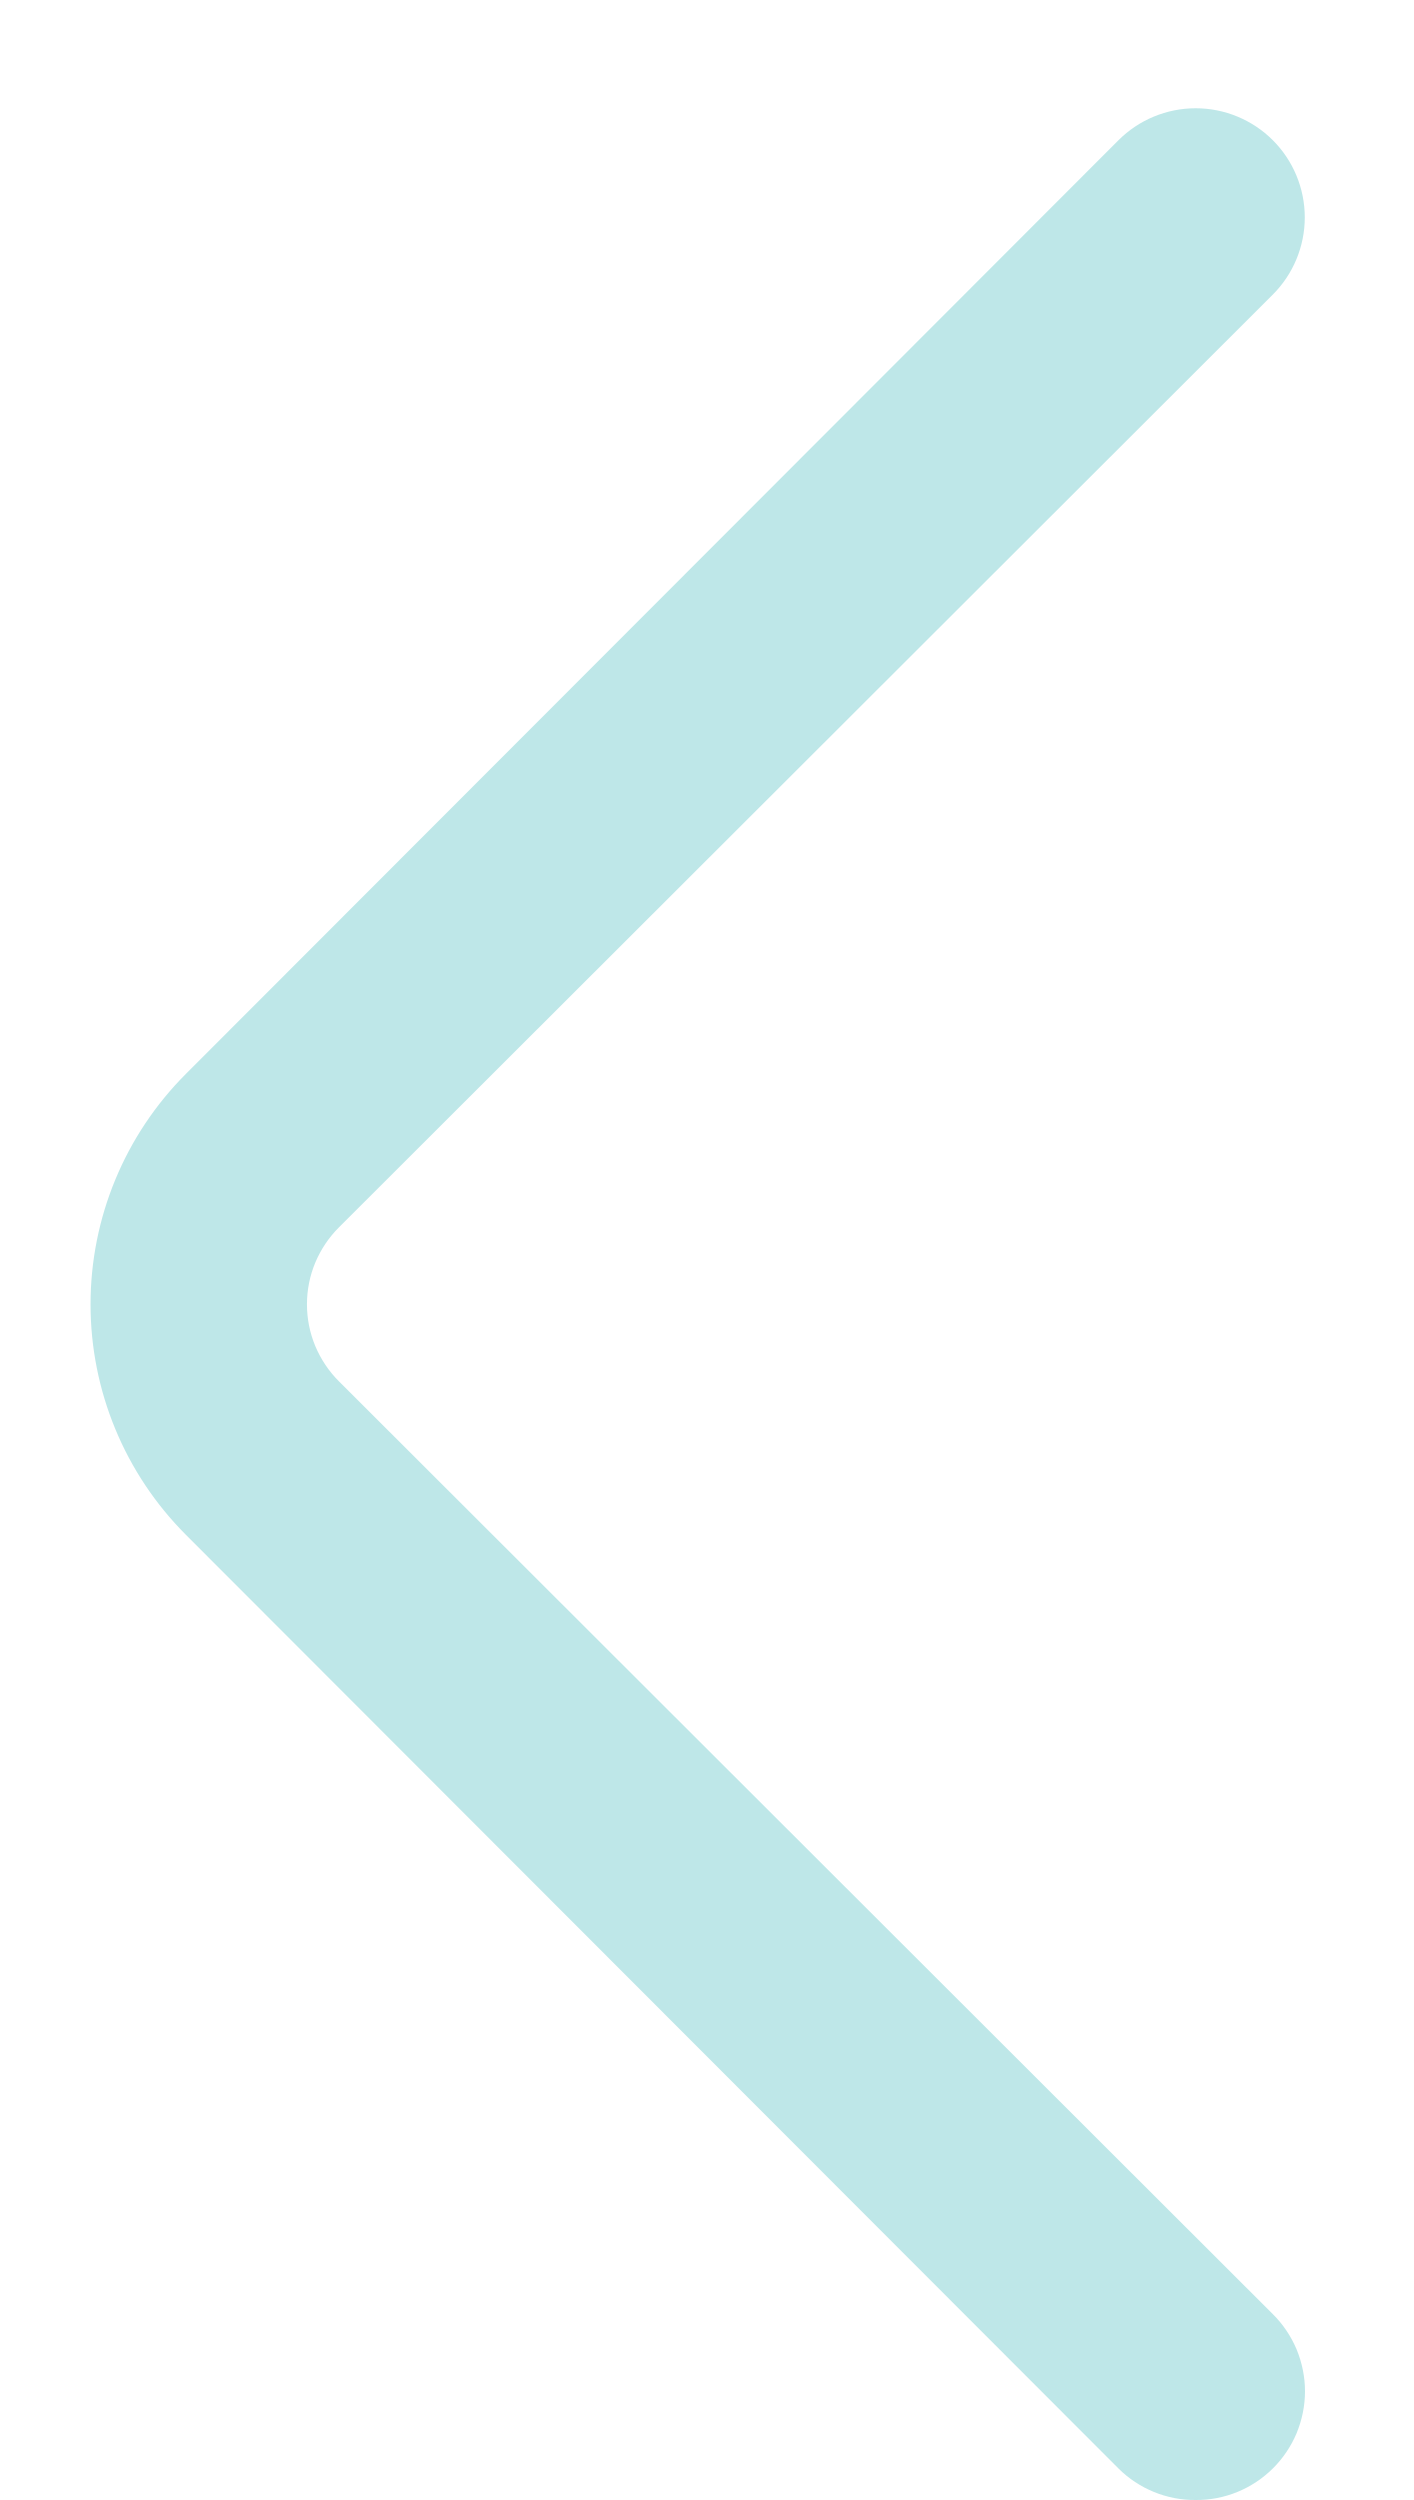
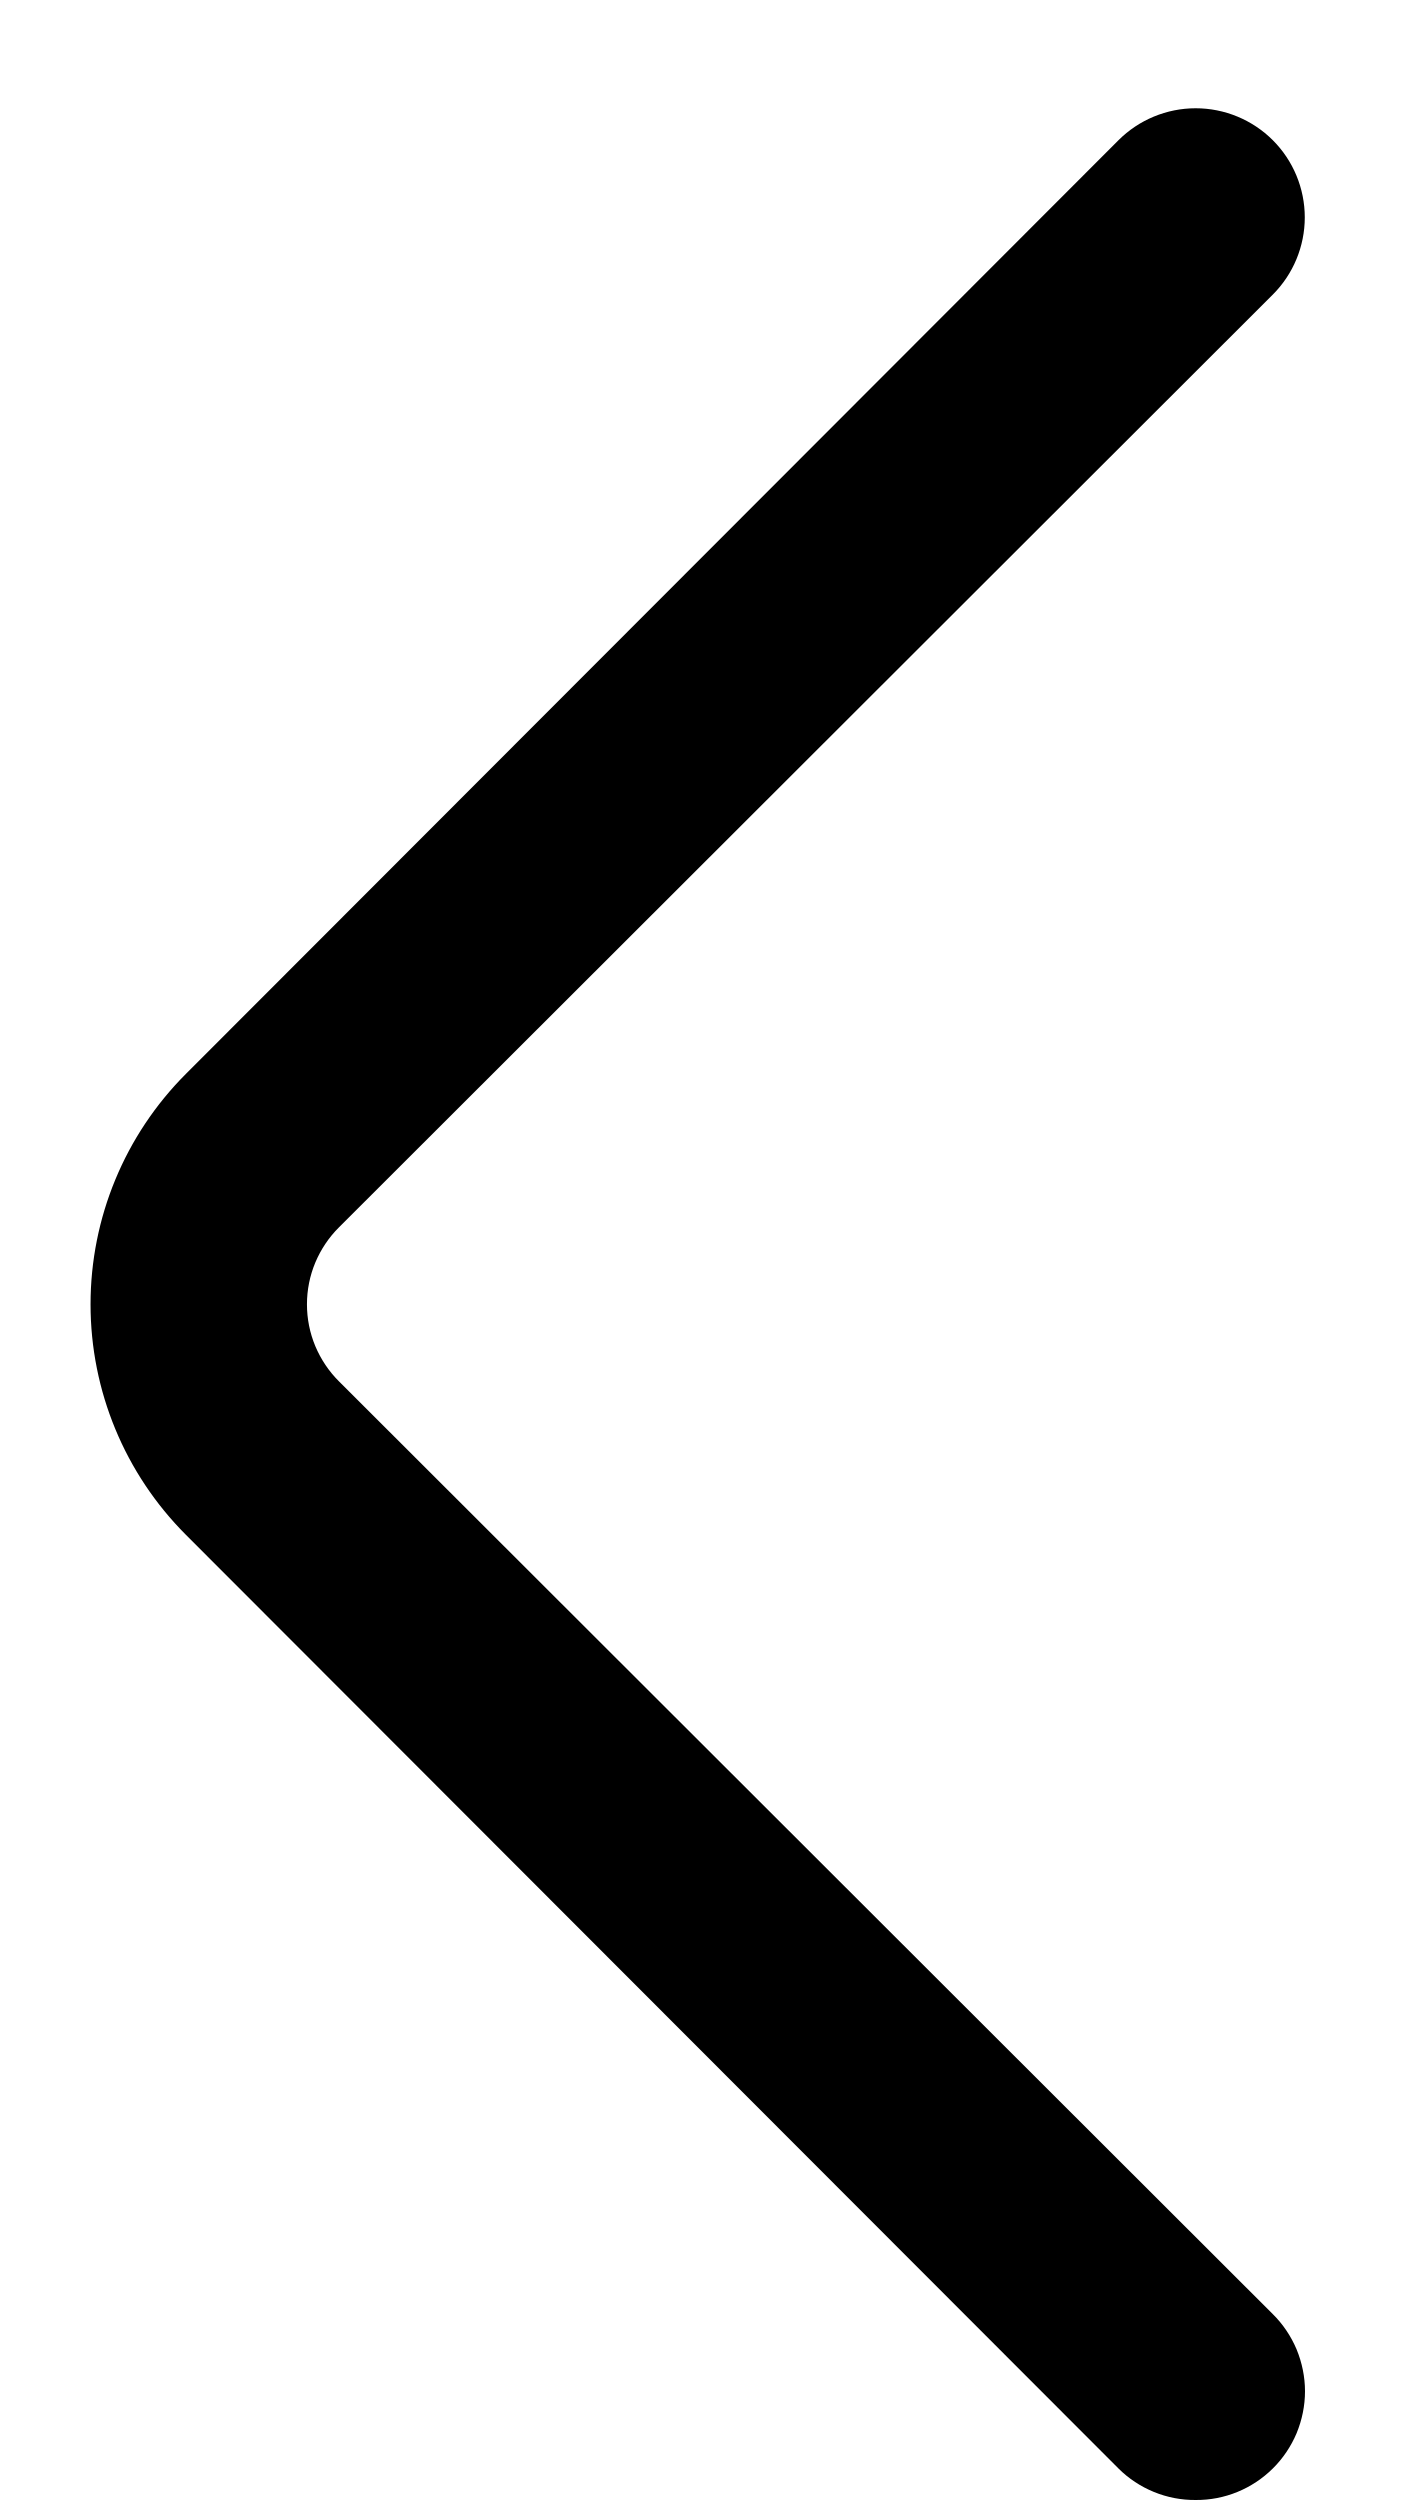
<svg xmlns="http://www.w3.org/2000/svg" width="13" height="23" viewBox="0 0 13 23" fill="none">
-   <path d="M11 23C10.868 23.001 10.738 22.976 10.616 22.926C10.494 22.876 10.383 22.803 10.29 22.71L1.71 14.12C1.148 13.557 0.833 12.795 0.833 12C0.833 11.205 1.148 10.443 1.71 9.88L10.29 1.29C10.478 1.102 10.734 0.996 11 0.996C11.266 0.996 11.522 1.102 11.71 1.29C11.898 1.478 12.004 1.734 12.004 2C12.004 2.266 11.898 2.522 11.71 2.71L3.12 11.29C3.026 11.383 2.952 11.494 2.901 11.615C2.85 11.737 2.824 11.868 2.824 12C2.824 12.132 2.85 12.263 2.901 12.385C2.952 12.506 3.026 12.617 3.12 12.71L11.71 21.29C11.804 21.383 11.878 21.494 11.929 21.615C11.979 21.737 12.006 21.868 12.006 22C12.006 22.132 11.979 22.263 11.929 22.385C11.878 22.506 11.804 22.617 11.71 22.71C11.616 22.803 11.506 22.876 11.384 22.926C11.262 22.976 11.132 23.001 11 23Z" fill="#BEE7E8" />
+   <path d="M11 23C10.868 23.001 10.738 22.976 10.616 22.926C10.494 22.876 10.383 22.803 10.29 22.71L1.71 14.12C1.148 13.557 0.833 12.795 0.833 12C0.833 11.205 1.148 10.443 1.71 9.88L10.29 1.29C10.478 1.102 10.734 0.996 11 0.996C11.266 0.996 11.522 1.102 11.71 1.29C11.898 1.478 12.004 1.734 12.004 2C12.004 2.266 11.898 2.522 11.71 2.71L3.12 11.29C3.026 11.383 2.952 11.494 2.901 11.615C2.85 11.737 2.824 11.868 2.824 12C2.824 12.132 2.85 12.263 2.901 12.385C2.952 12.506 3.026 12.617 3.12 12.71L11.71 21.29C11.804 21.383 11.878 21.494 11.929 21.615C11.979 21.737 12.006 21.868 12.006 22C12.006 22.132 11.979 22.263 11.929 22.385C11.878 22.506 11.804 22.617 11.71 22.71C11.616 22.803 11.506 22.876 11.384 22.926C11.262 22.976 11.132 23.001 11 23Z" fill="currentColor" />
</svg>
